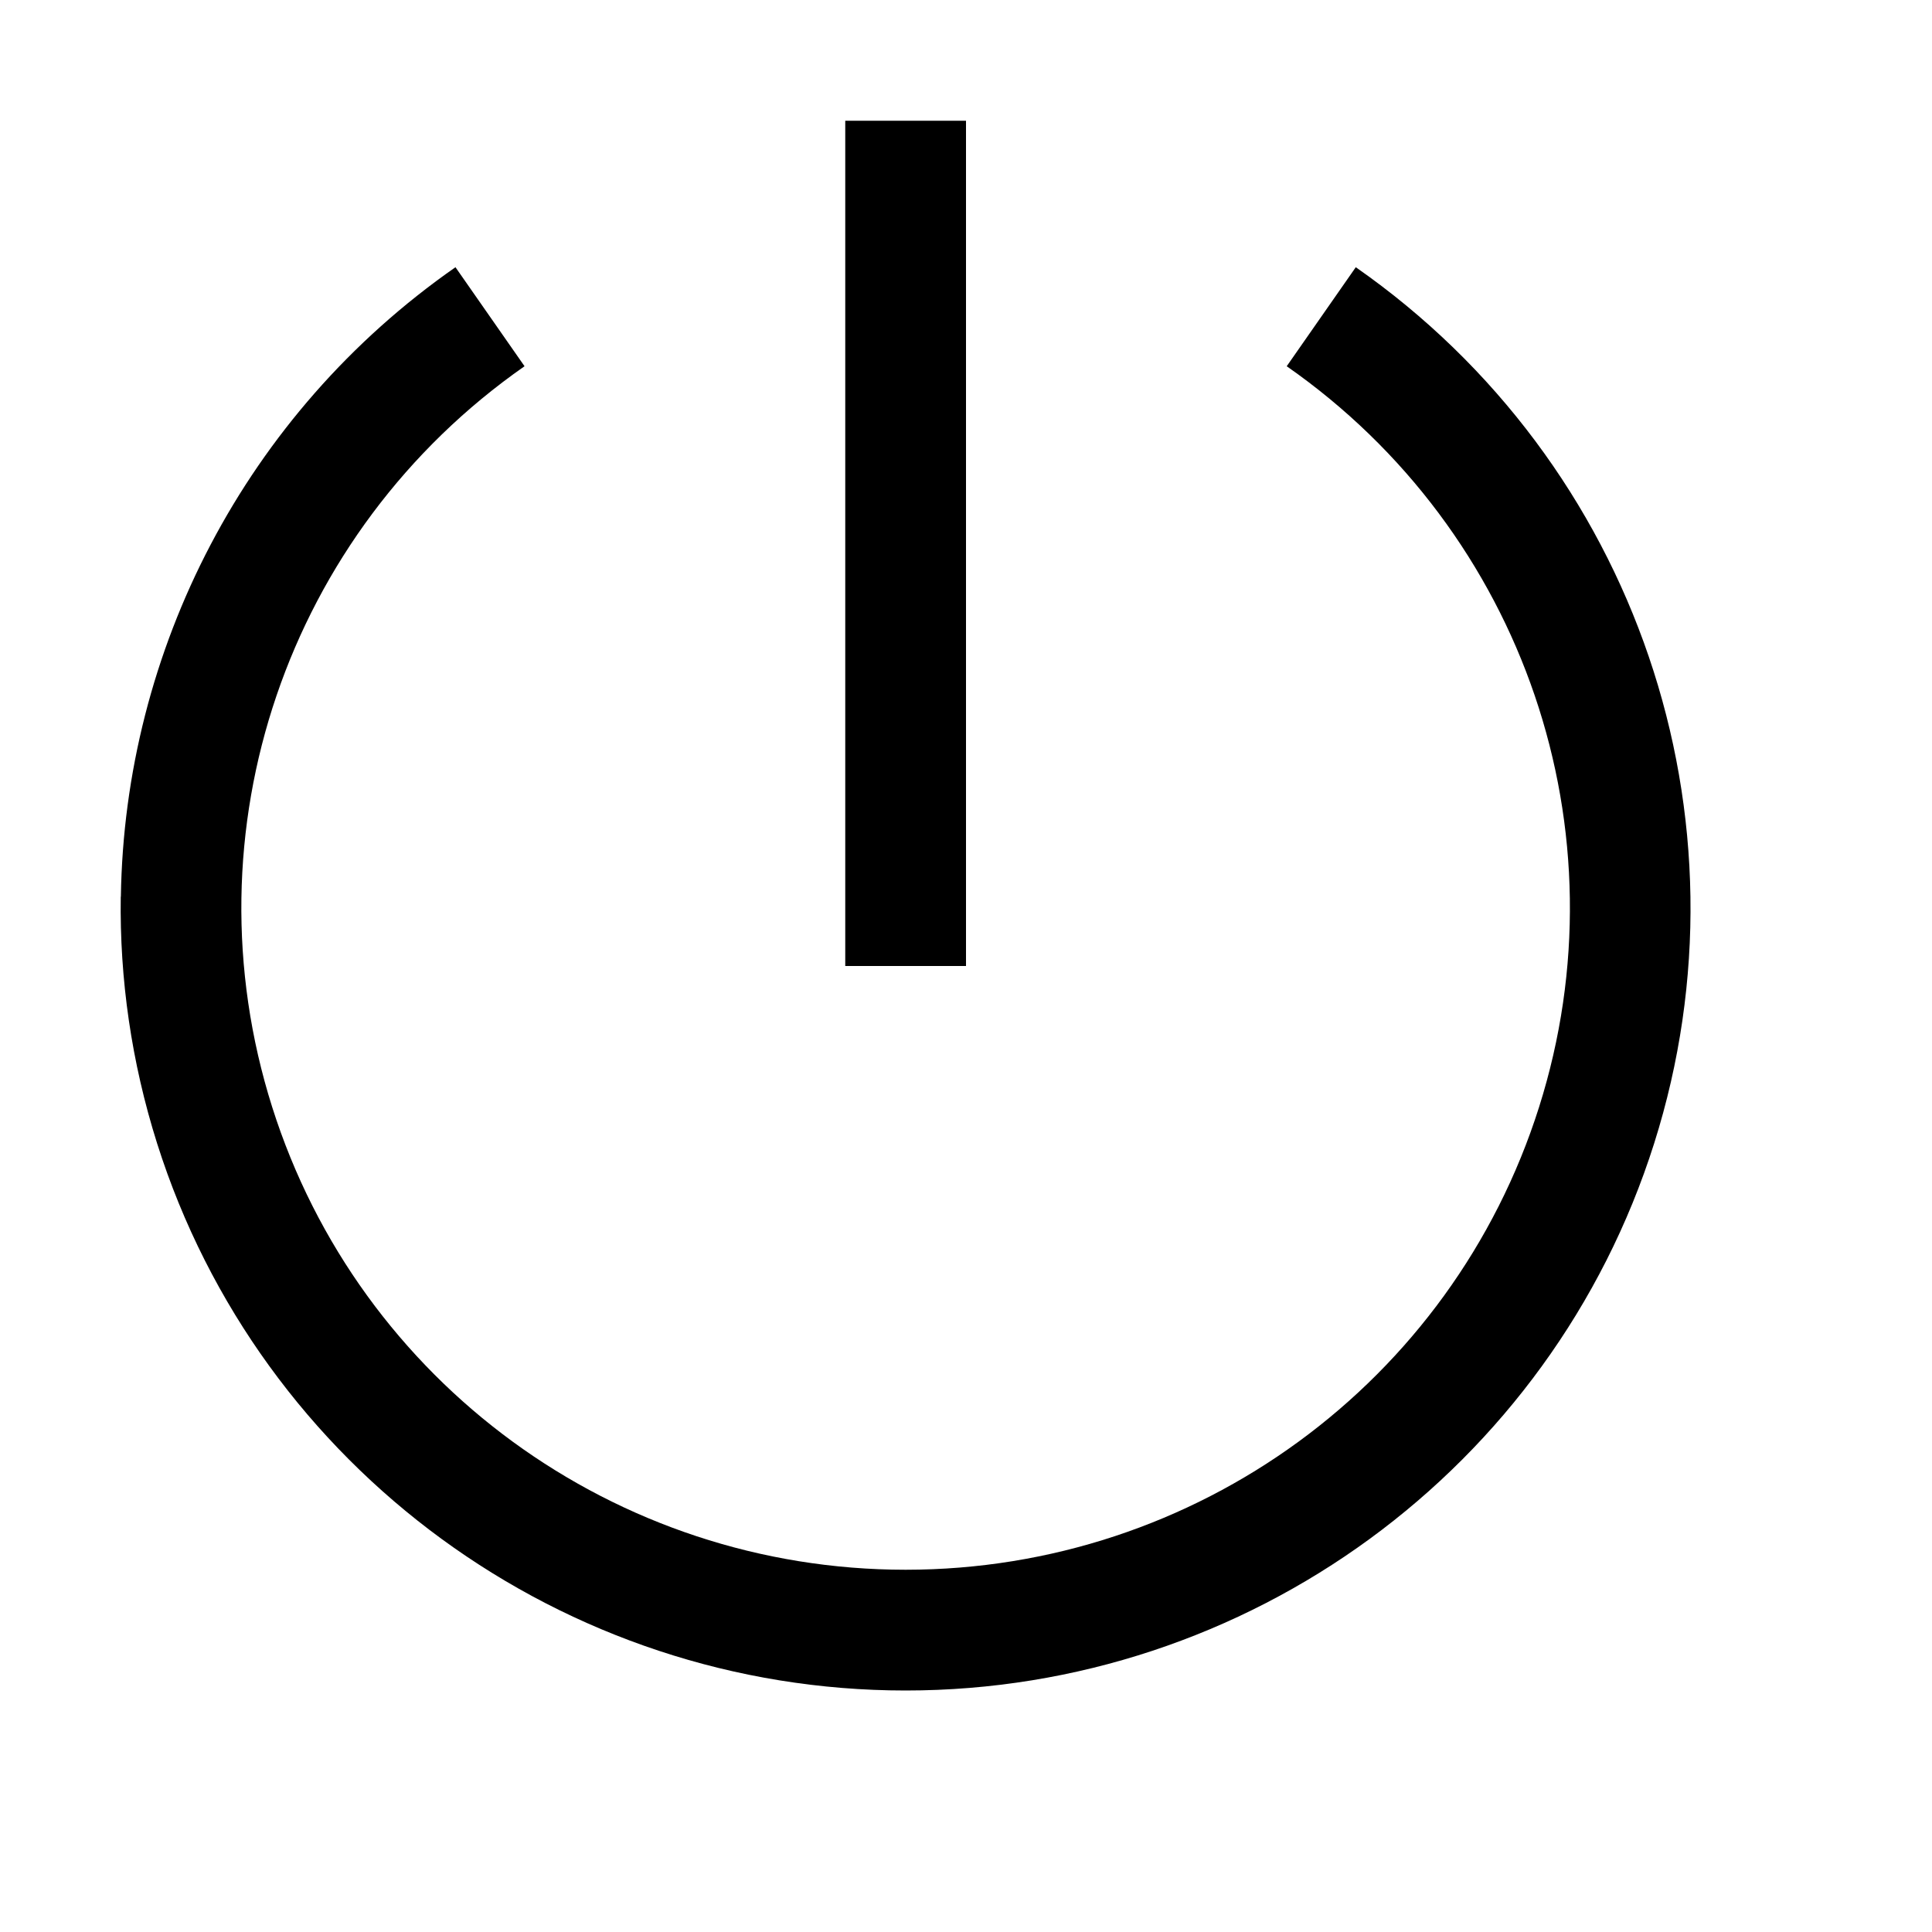
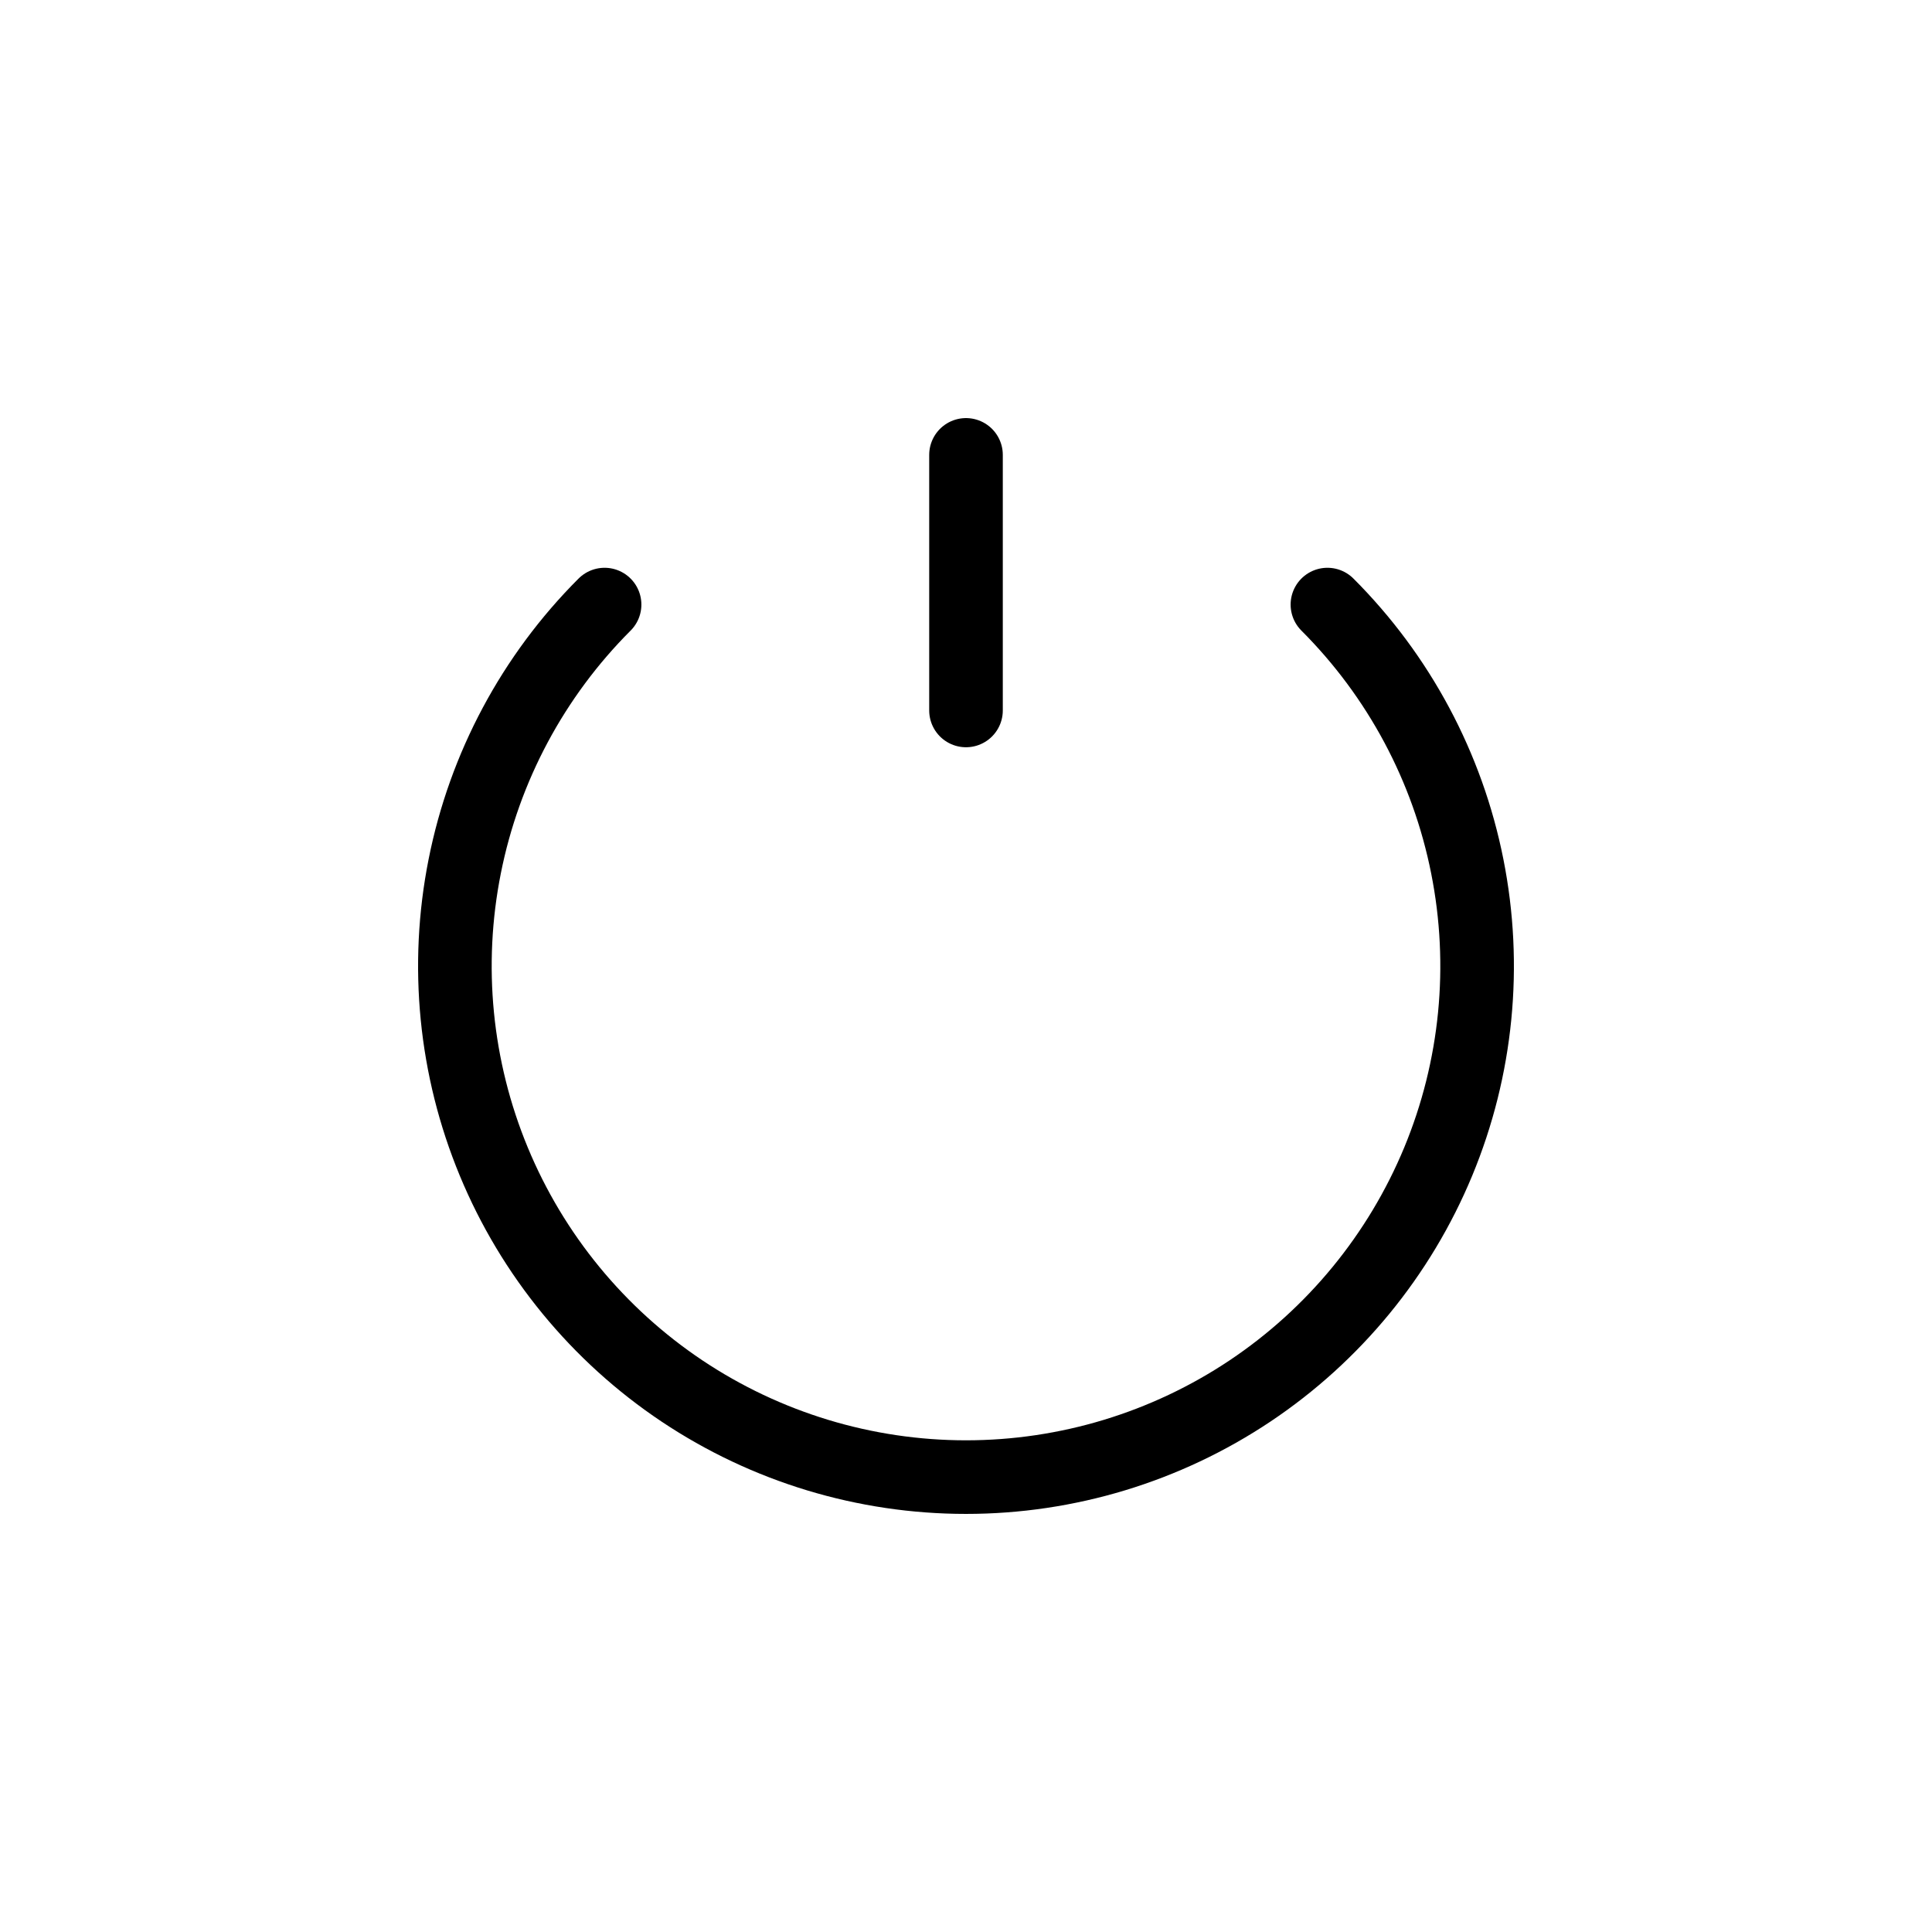
- <svg xmlns="http://www.w3.org/2000/svg" xmlns:ns1="http://www.openswatchbook.org/uri/2009/osb" height="16" id="svg7384" version="1.1" width="16">
-   <defs id="defs7386">
-     <linearGradient id="linearGradient5606" ns1:paint="solid">
-       <stop id="stop5608" offset="0" style="stop-color:#000000;stop-opacity:1;" />
-     </linearGradient>
-     <linearGradient id="linearGradient4526" ns1:paint="solid">
-       <stop id="stop4528" offset="0" style="stop-color:#ffffff;stop-opacity:1;" />
-     </linearGradient>
-     <linearGradient id="linearGradient3600-4" ns1:paint="gradient">
-       <stop id="stop3602-7" offset="0" style="stop-color:#f4f4f4;stop-opacity:1" />
-       <stop id="stop3604-6" offset="1" style="stop-color:#dbdbdb;stop-opacity:1" />
-     </linearGradient>
-   </defs>
-   <g id="layer9" label="status" style="display:inline" transform="translate(-293.0002,47)" />
-   <g id="layer2" style="display:inline" transform="translate(-51.99997,-320)" />
-   <g id="layer4" style="display:inline" transform="translate(-51.99997,-320)" />
-   <g id="g1812" style="display:inline" transform="translate(-51.99997,-320)" />
-   <g id="g6217" style="display:inline" transform="translate(-51.99997,-320)" />
-   <g id="layer3" style="display:inline" transform="translate(-51.99997,-320)" />
-   <g id="g1833" style="display:inline" transform="translate(-51.99997,-320)" />
-   <g id="layer1" style="display:inline" transform="translate(-51.99997,-320)">
-     <path d="m 53,327.426 c -0.01,0.68 0.088,1.369 0.301,2.043 C 54.154,332.164 56.666,334 59.5,334 c 2.834,0 5.346,-1.836 6.199,-4.531 0.853,-2.696 -0.148,-5.635 -2.471,-7.256 l -0.572,0.82 c 1.968,1.373 2.812,3.853 2.09,6.135 C 64.024,331.45 61.903,333 59.5,333 c -2.403,0 -4.524,-1.55 -5.246,-3.832 -0.722,-2.282 0.122,-4.761 2.09,-6.135 l -0.572,-0.82 c -1.742,1.215 -2.741,3.173 -2.771,5.213 z" id="path3202" style="color:#000000;font-style:normal;font-variant:normal;font-weight:normal;font-stretch:normal;font-size:medium;line-height:normal;font-family:sans-serif;font-variant-ligatures:normal;font-variant-position:normal;font-variant-caps:normal;font-variant-numeric:normal;font-variant-alternates:normal;font-feature-settings:normal;text-indent:0;text-align:start;text-decoration:none;text-decoration-line:none;text-decoration-style:solid;text-decoration-color:#000000;letter-spacing:normal;word-spacing:normal;text-transform:none;writing-mode:lr-tb;direction:ltr;text-orientation:mixed;dominant-baseline:auto;baseline-shift:baseline;text-anchor:start;white-space:normal;shape-padding:0;clip-rule:nonzero;display:inline;overflow:visible;visibility:visible;opacity:1;isolation:auto;mix-blend-mode:normal;color-interpolation:sRGB;color-interpolation-filters:linearRGB;solid-color:#000000;solid-opacity:1;vector-effect:none;fill:currentColor;fill-opacity:1;fill-rule:nonzero;stroke:none;stroke-width:1;stroke-linecap:butt;stroke-linejoin:round;stroke-miterlimit:4;stroke-dasharray:none;stroke-dashoffset:0;stroke-opacity:1;color-rendering:auto;image-rendering:auto;shape-rendering:auto;text-rendering:auto;enable-background:accumulate" />
-     <path d="m 59,321 v 7 h 1 v -7 z" id="path3206" style="color:#000000;font-style:normal;font-variant:normal;font-weight:normal;font-stretch:normal;font-size:medium;line-height:normal;font-family:sans-serif;font-variant-ligatures:none;font-variant-position:normal;font-variant-caps:normal;font-variant-numeric:normal;font-variant-alternates:normal;font-feature-settings:normal;text-indent:0;text-align:start;text-decoration:none;text-decoration-line:none;text-decoration-style:solid;text-decoration-color:#000000;letter-spacing:normal;word-spacing:normal;text-transform:none;writing-mode:lr-tb;direction:ltr;baseline-shift:baseline;text-anchor:start;white-space:normal;shape-padding:0;clip-rule:nonzero;display:inline;overflow:visible;visibility:visible;opacity:1;isolation:auto;mix-blend-mode:normal;color-interpolation:sRGB;color-interpolation-filters:linearRGB;solid-color:#000000;solid-opacity:1;fill:currentColor;fill-opacity:1;fill-rule:nonzero;stroke:none;stroke-width:2.828;stroke-linecap:butt;stroke-linejoin:miter;stroke-miterlimit:4;stroke-dasharray:none;stroke-dashoffset:0;stroke-opacity:1;marker:none;color-rendering:auto;image-rendering:auto;shape-rendering:auto;text-rendering:auto;enable-background:accumulate" />
+ <svg xmlns="http://www.w3.org/2000/svg" width="1.5rem" height="1.5rem" viewBox="-3.12 -3.12 30.24 30.24" fill="none" stroke="currentColor" stroke-width="1.152">
+   <g id="SVGRepo_bgCarrier" stroke-width="0" />
+   <g id="SVGRepo_tracerCarrier" stroke-linecap="round" stroke-linejoin="round" />
+   <g id="SVGRepo_iconCarrier">
+     <path d="M6.343 6.343C5.224 7.462 4.462 8.887 4.154 10.439C3.845 11.991 4.003 13.6 4.609 15.062C5.214 16.523 6.24 17.773 7.555 18.652C8.871 19.531 10.418 20 12 20C13.582 20 15.129 19.531 16.445 18.652C17.76 17.773 18.785 16.523 19.391 15.062C19.997 13.6 20.155 11.991 19.846 10.439C19.538 8.887 18.776 7.462 17.657 6.343" stroke="currentColor" stroke-linecap="round" />
+     <path d="M12 8L12 4" stroke="currentColor" stroke-linecap="round" />
  </g>
</svg>
